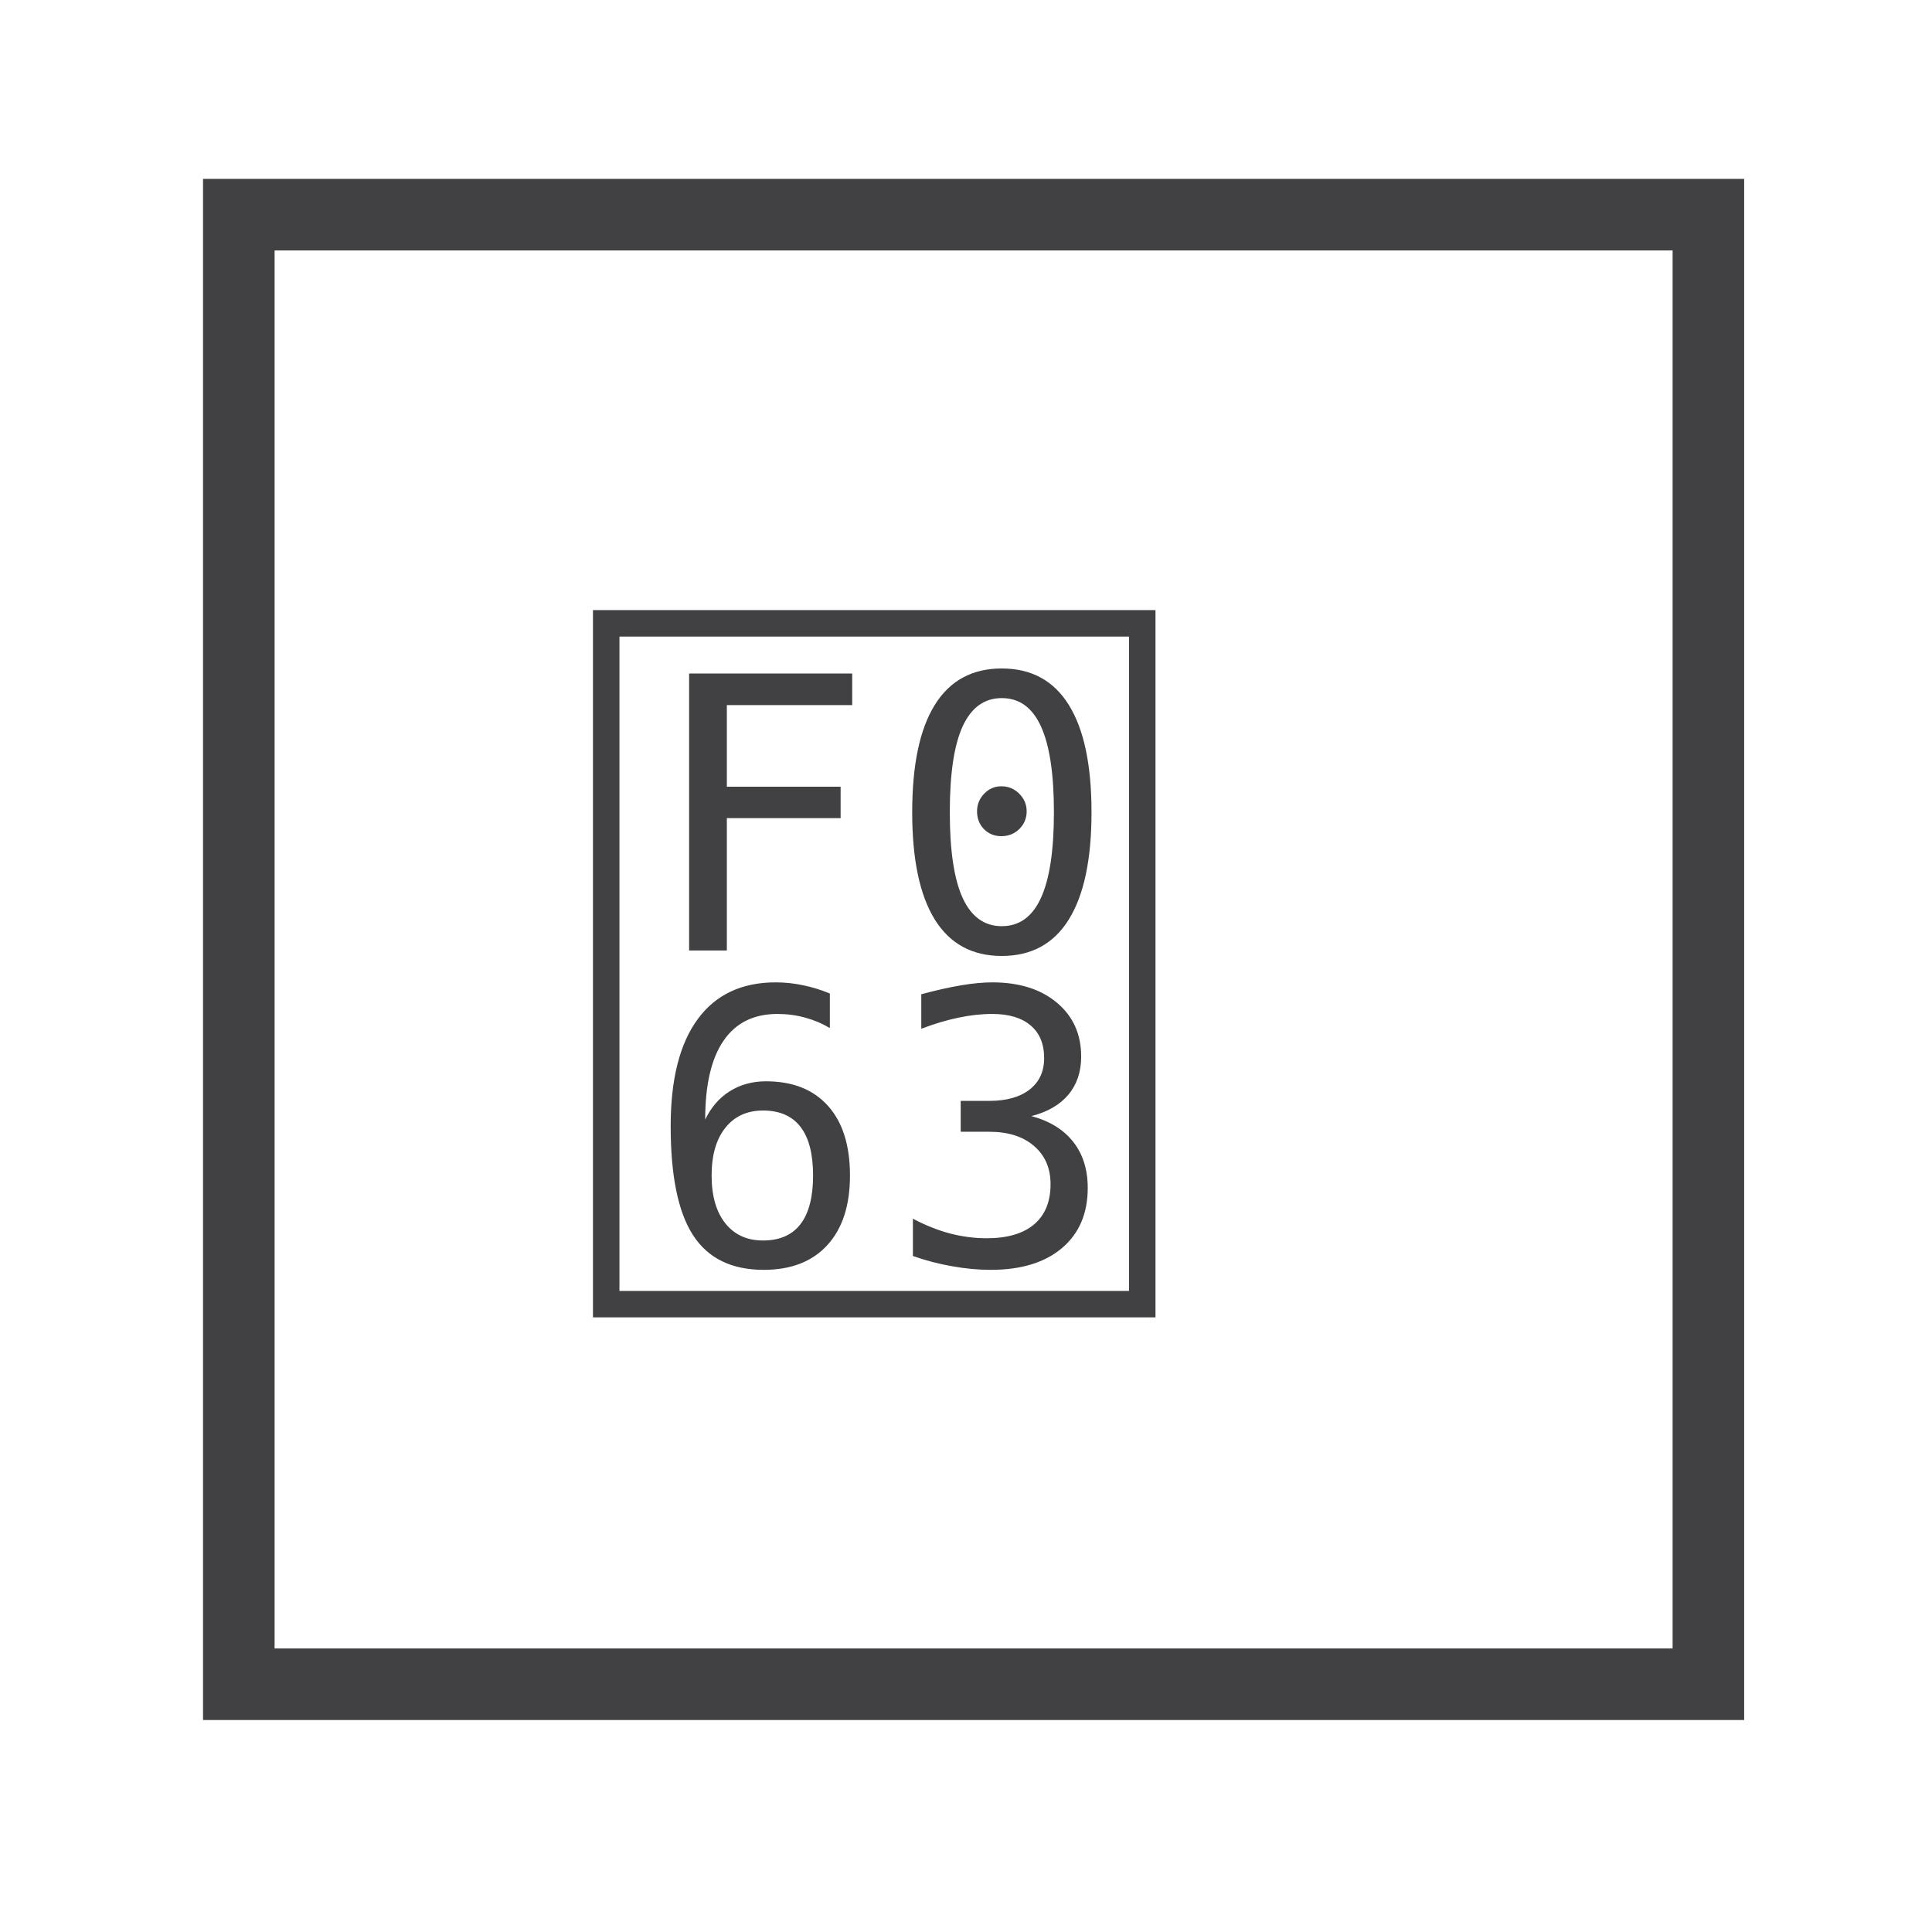
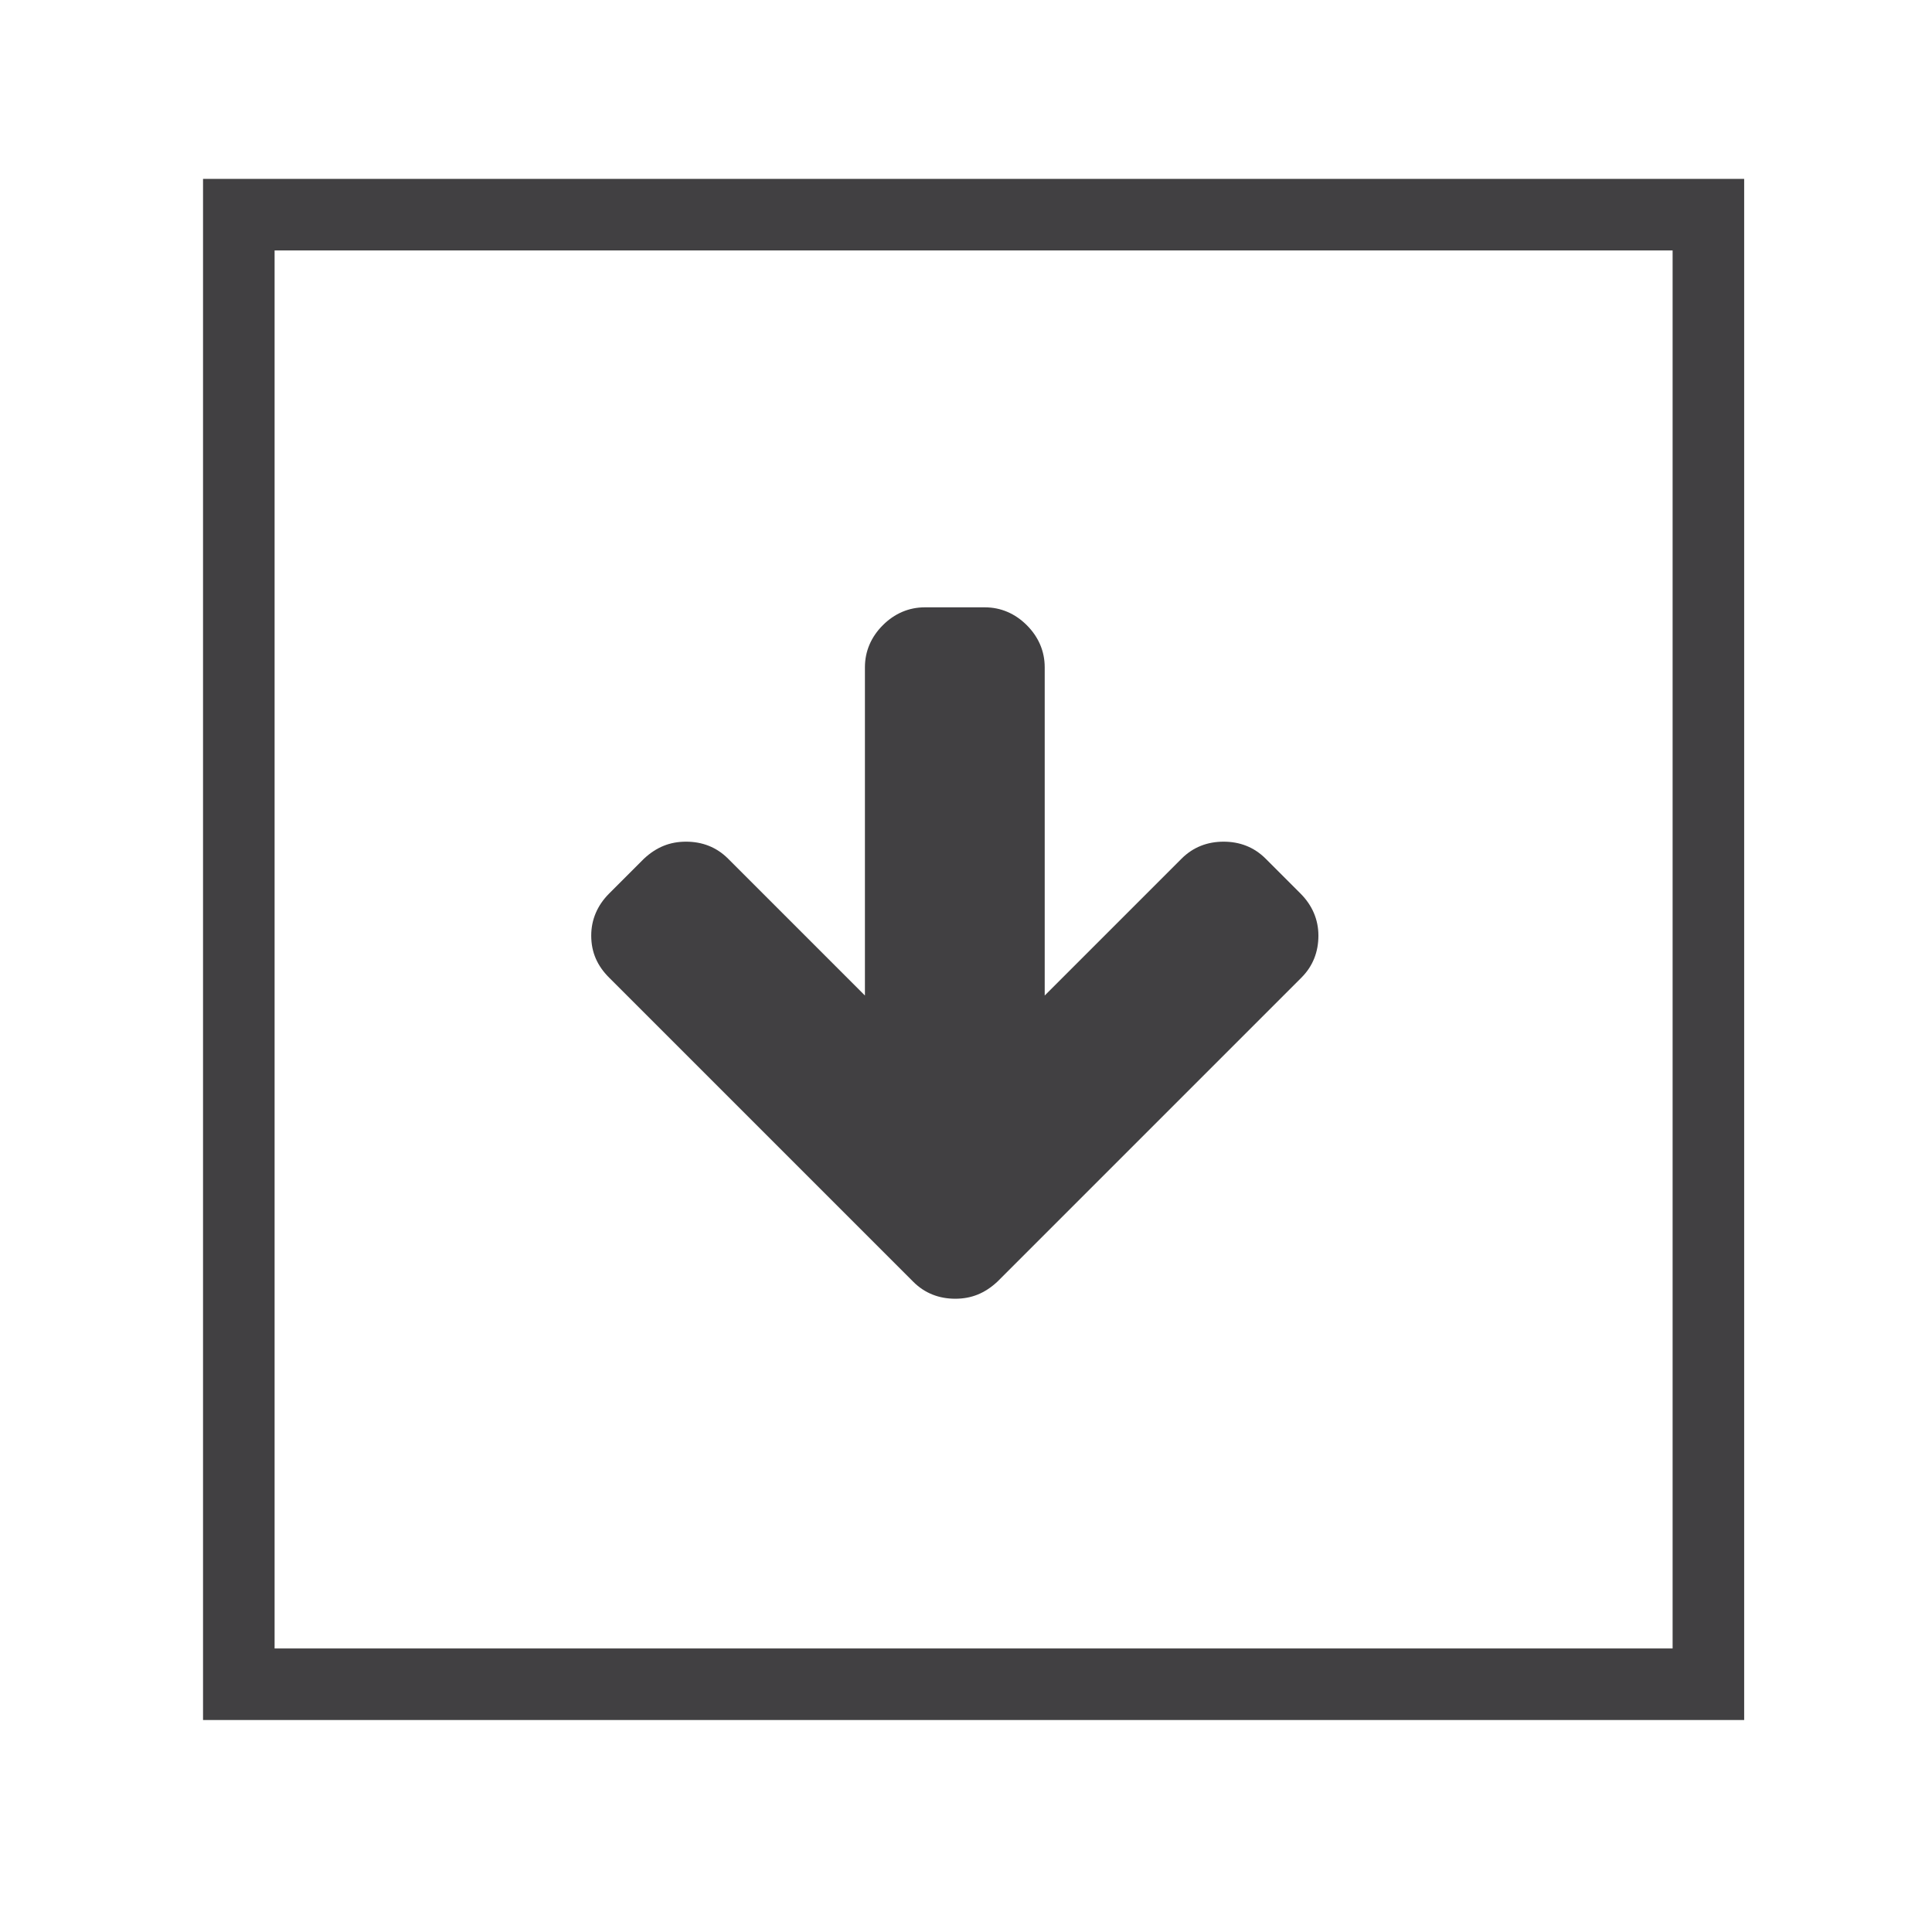
<svg xmlns="http://www.w3.org/2000/svg" version="1.1" id="Layer_1" x="0px" y="0px" viewBox="0 0 216 216" enable-background="new 0 0 216 216" xml:space="preserve">
  <rect x="26.7" y="24" fill="none" stroke="#414042" stroke-width="8" stroke-miterlimit="10" width="164.3" height="164.3" />
-   <text transform="matrix(1 0 0 1 63.3331 141.3607)" fill="#414042" font-family="'FontAwesome'" font-size="93.47"></text>
+   <g enable-background="new    ">
+     <path fill="#414042" d="M147.4,104.6c0,1.8-0.6,3.4-1.9,4.7l-34,34c-1.4,1.3-2.9,1.9-4.7,1.9c-1.8,0-3.4-0.6-4.7-1.9l-34-34   c-1.3-1.3-2-2.8-2-4.7c0-1.8,0.7-3.4,2-4.7l3.9-3.9c1.4-1.3,2.9-1.9,4.7-1.9c1.8,0,3.4,0.6,4.7,1.9l15.3,15.3V74.6   c0-1.8,0.7-3.4,2-4.7c1.3-1.3,2.9-2,4.7-2h6.7c1.8,0,3.4,0.7,4.7,2c1.3,1.3,2,2.9,2,4.7v36.7L132.1,96c1.3-1.3,2.9-1.9,4.7-1.9   c1.8,0,3.4,0.6,4.7,1.9l3.9,3.9C146.7,101.2,147.4,102.8,147.4,104.6z" />
+   </g>
</svg>
